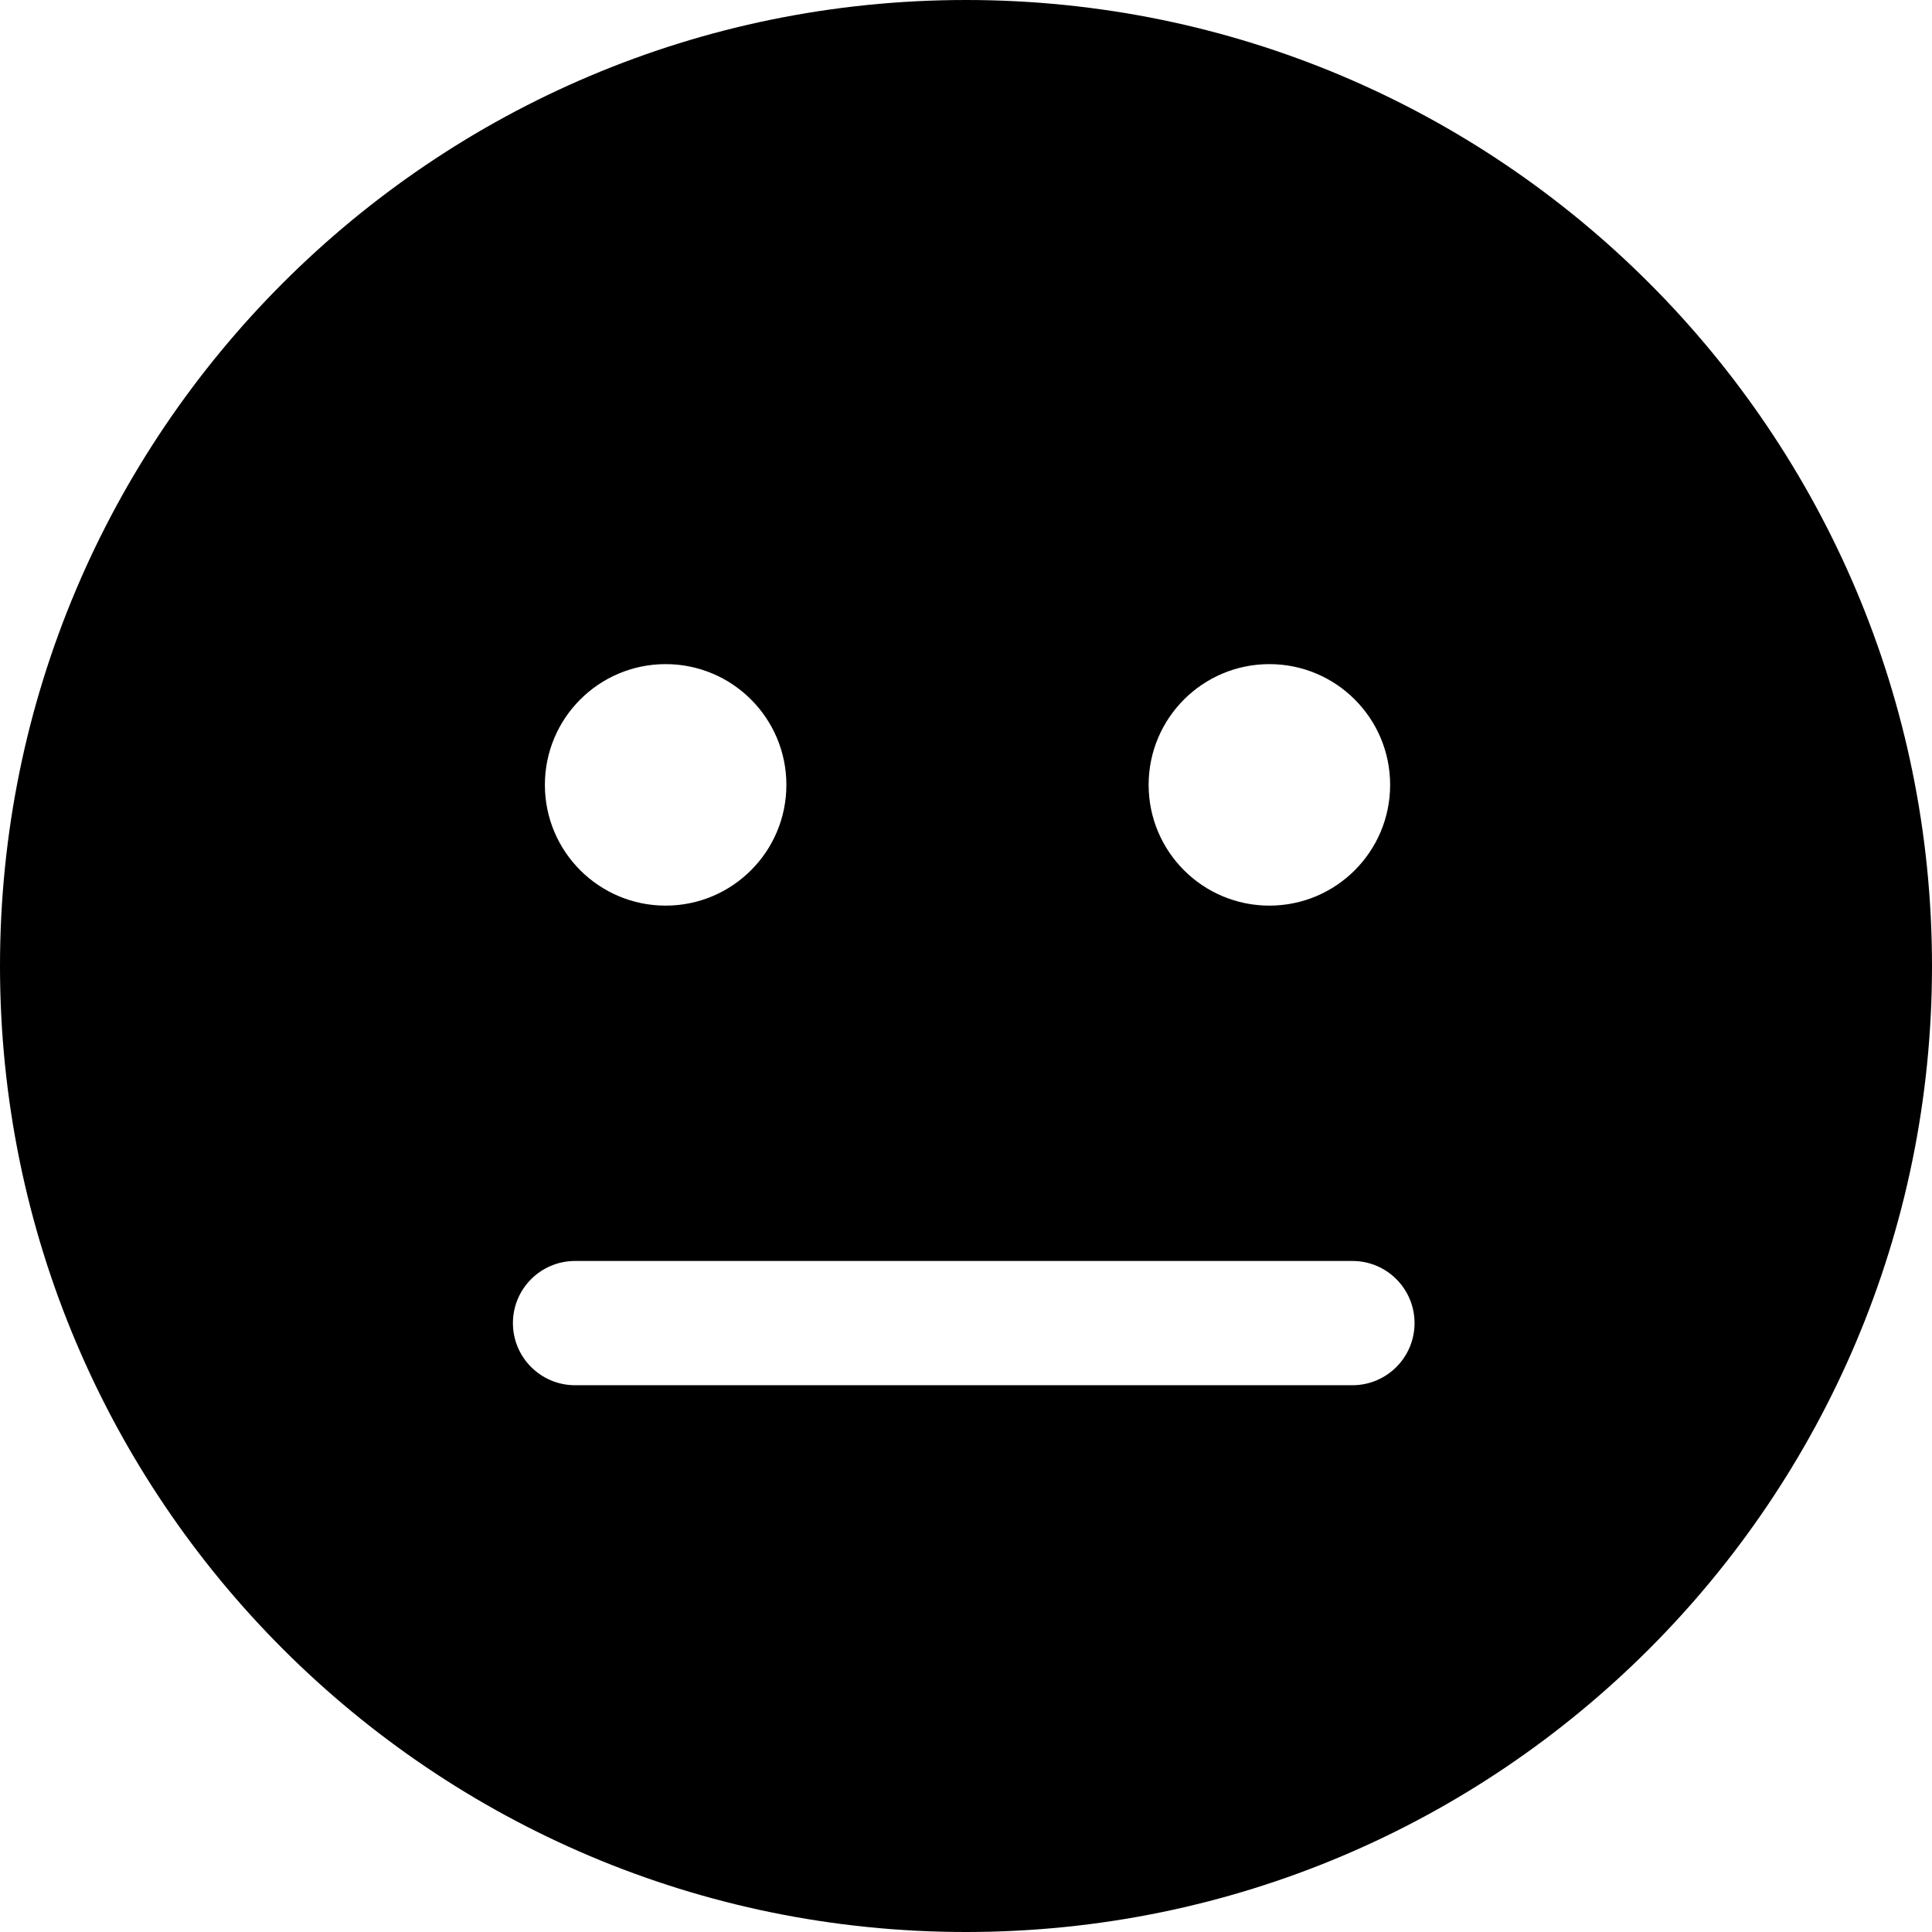
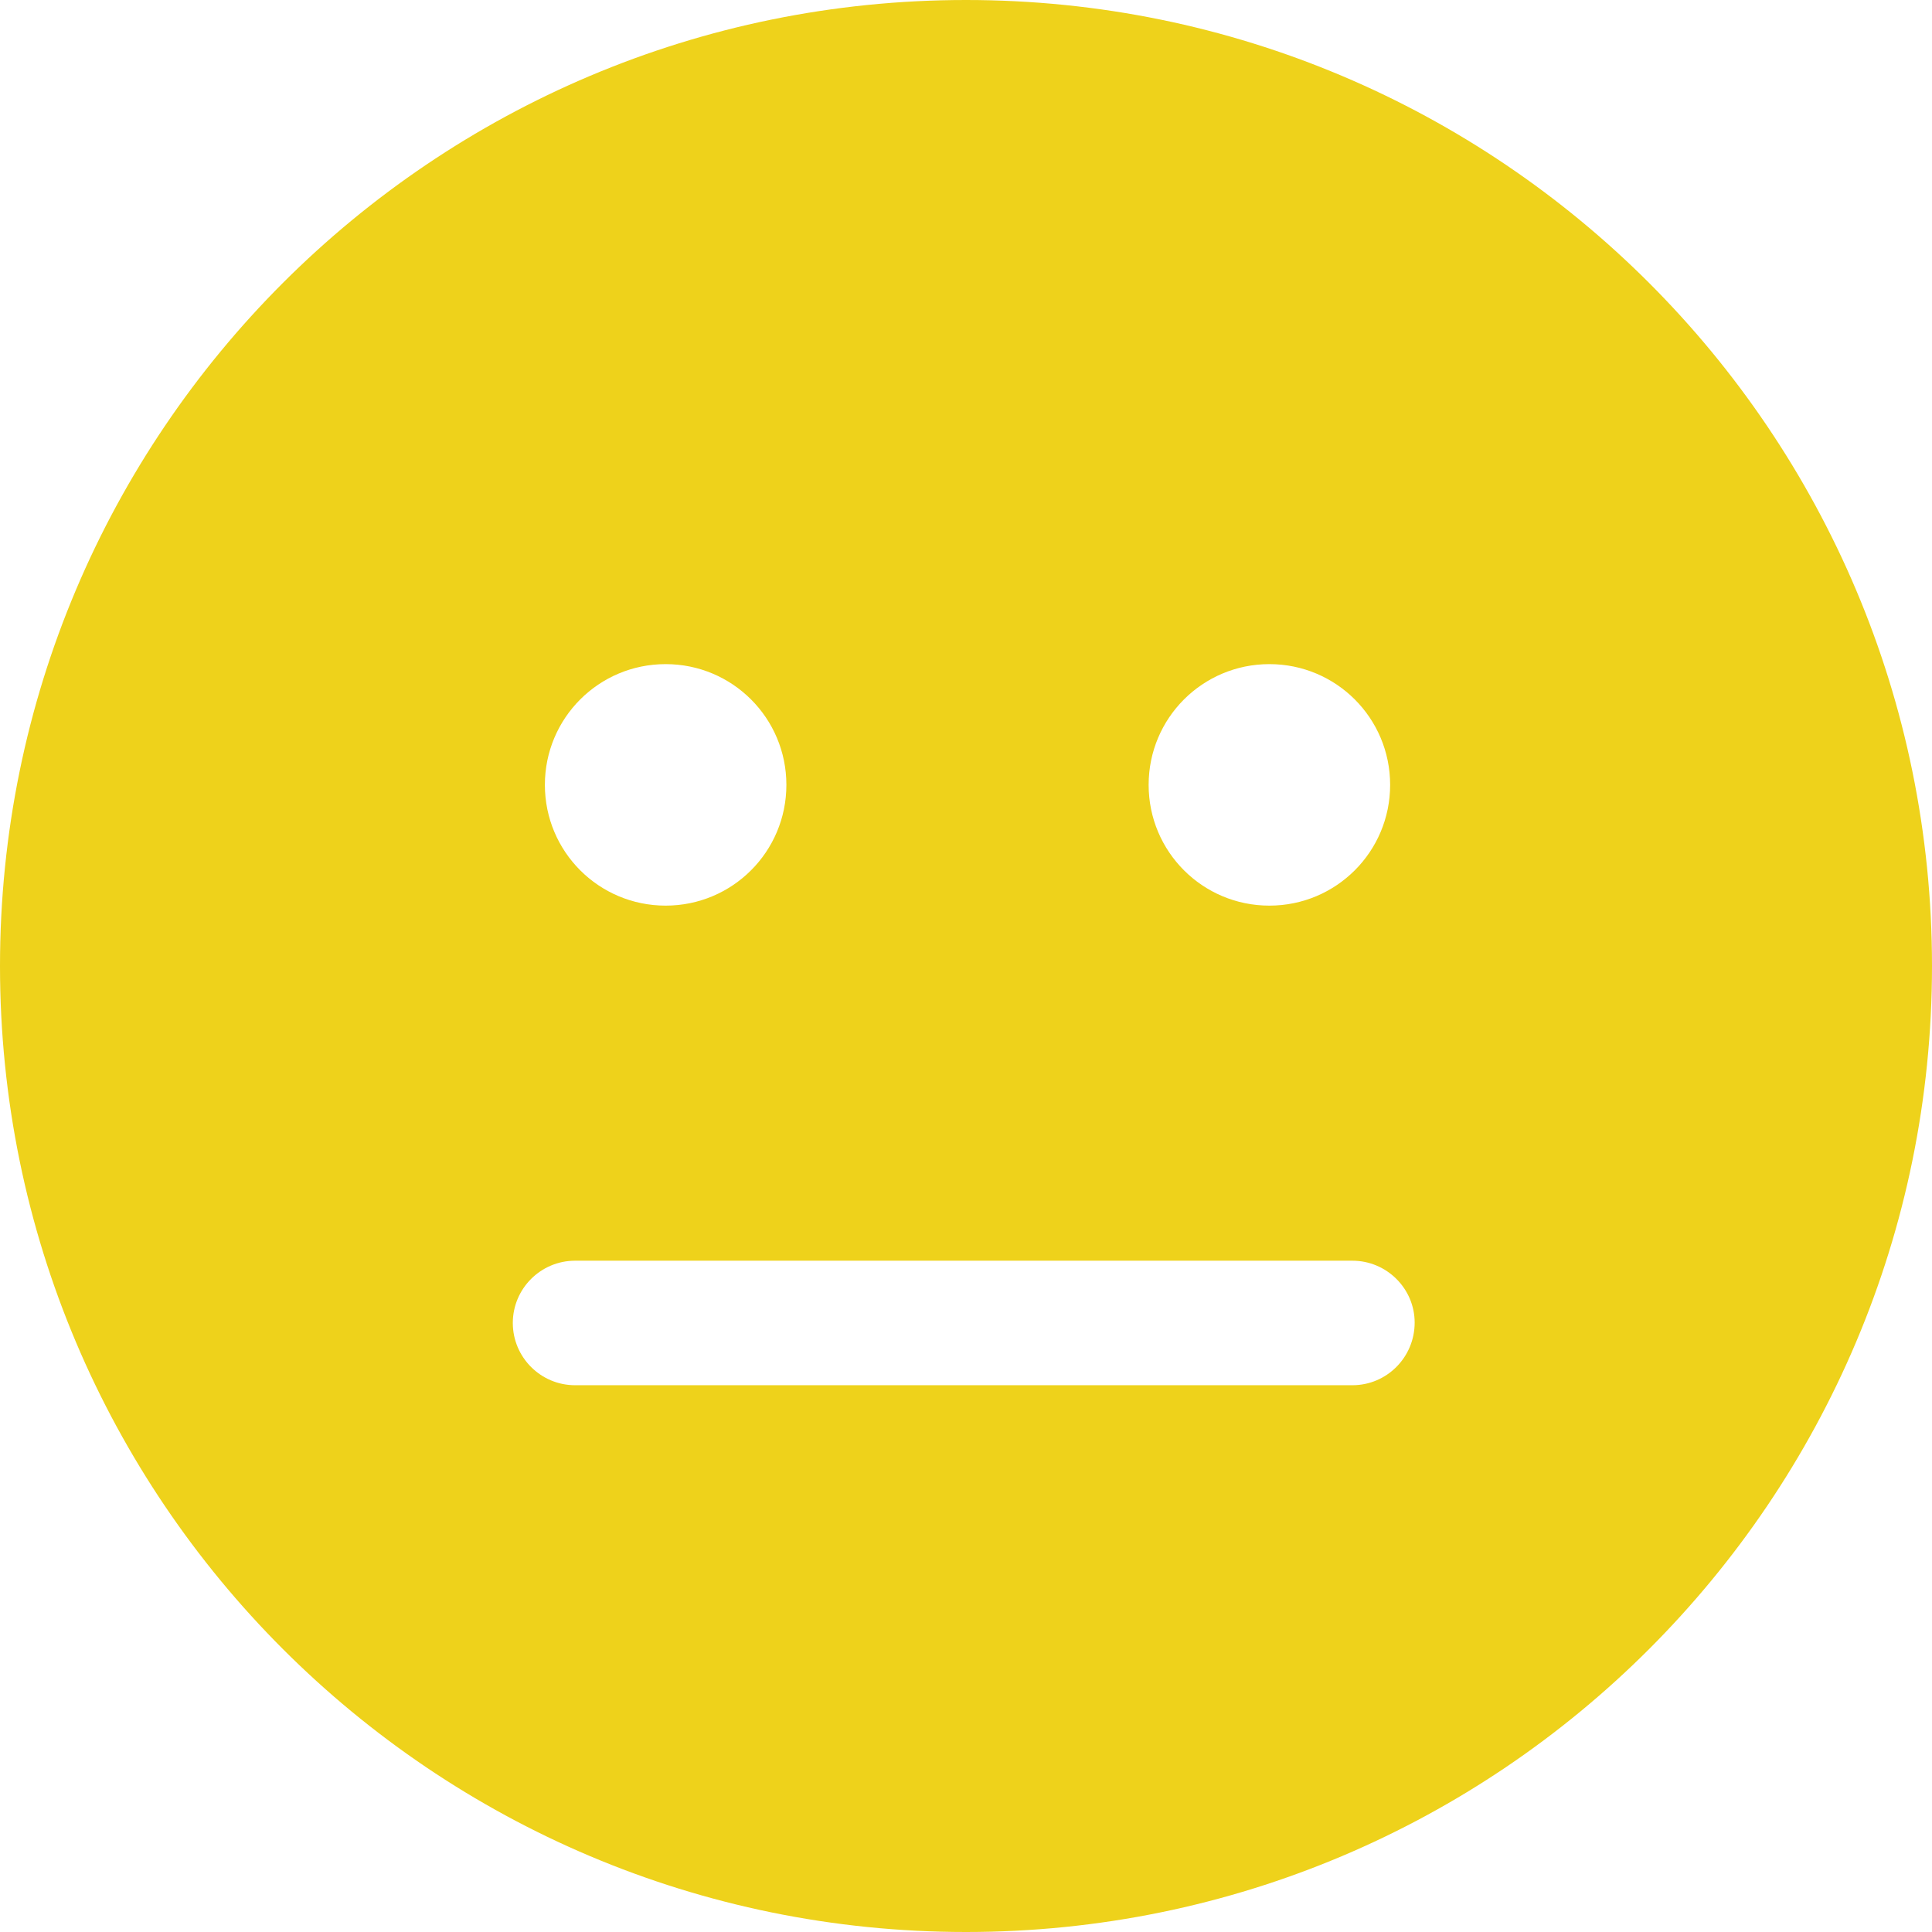
- <svg xmlns="http://www.w3.org/2000/svg" id="Layer_1" data-name="Layer 1" viewBox="0 0 512 512">
-   <path d="M256,512c141.38,0,256-114.62,256-256S397.38,0,256,0,0,114.62,0,256,114.62,512,256,512ZM144.4,208a32,32,0,1,1,32,32A32,32,0,0,1,144.4,208Zm192-32a32,32,0,1,1-32,32A32,32,0,0,1,336.4,176Zm22,191.1h-206a16.47,16.47,0,0,1-16.47-16.47h0a16.47,16.47,0,0,1,16.47-16.46h206a16.46,16.46,0,0,1,16.47,16.46h0A16.47,16.47,0,0,1,358.4,367.1Z" transform="translate(0 0)" />
+ <svg xmlns="http://www.w3.org/2000/svg" version="1.1" id="Layer_1" x="0px" y="0px" viewBox="0 0 512 512" style="enable-background:new 0 0 512 512;" xml:space="preserve">
+   <style type="text/css">
+ 	.st0{fill:#EED21B;}
+ </style>
+   <path class="st0" d="M256,512c141.4,0,256-114.6,256-256S397.4,0,256,0S0,114.6,0,256S114.6,512,256,512z M144.4,208  c0-17.7,14.3-32,32-32s32,14.3,32,32s-14.3,32-32,32S144.4,225.7,144.4,208z M336.4,176c17.7,0,32,14.3,32,32s-14.3,32-32,32  s-32-14.3-32-32S318.7,176,336.4,176z M358.4,367.1h-206c-9.1,0-16.5-7.4-16.5-16.5l0,0l0,0c0-9.1,7.4-16.5,16.5-16.5h206  c9.1,0,16.5,7.4,16.5,16.4c0,0,0,0,0,0l0,0C374.9,359.7,367.5,367.1,358.4,367.1L358.4,367.1z" />
</svg>
